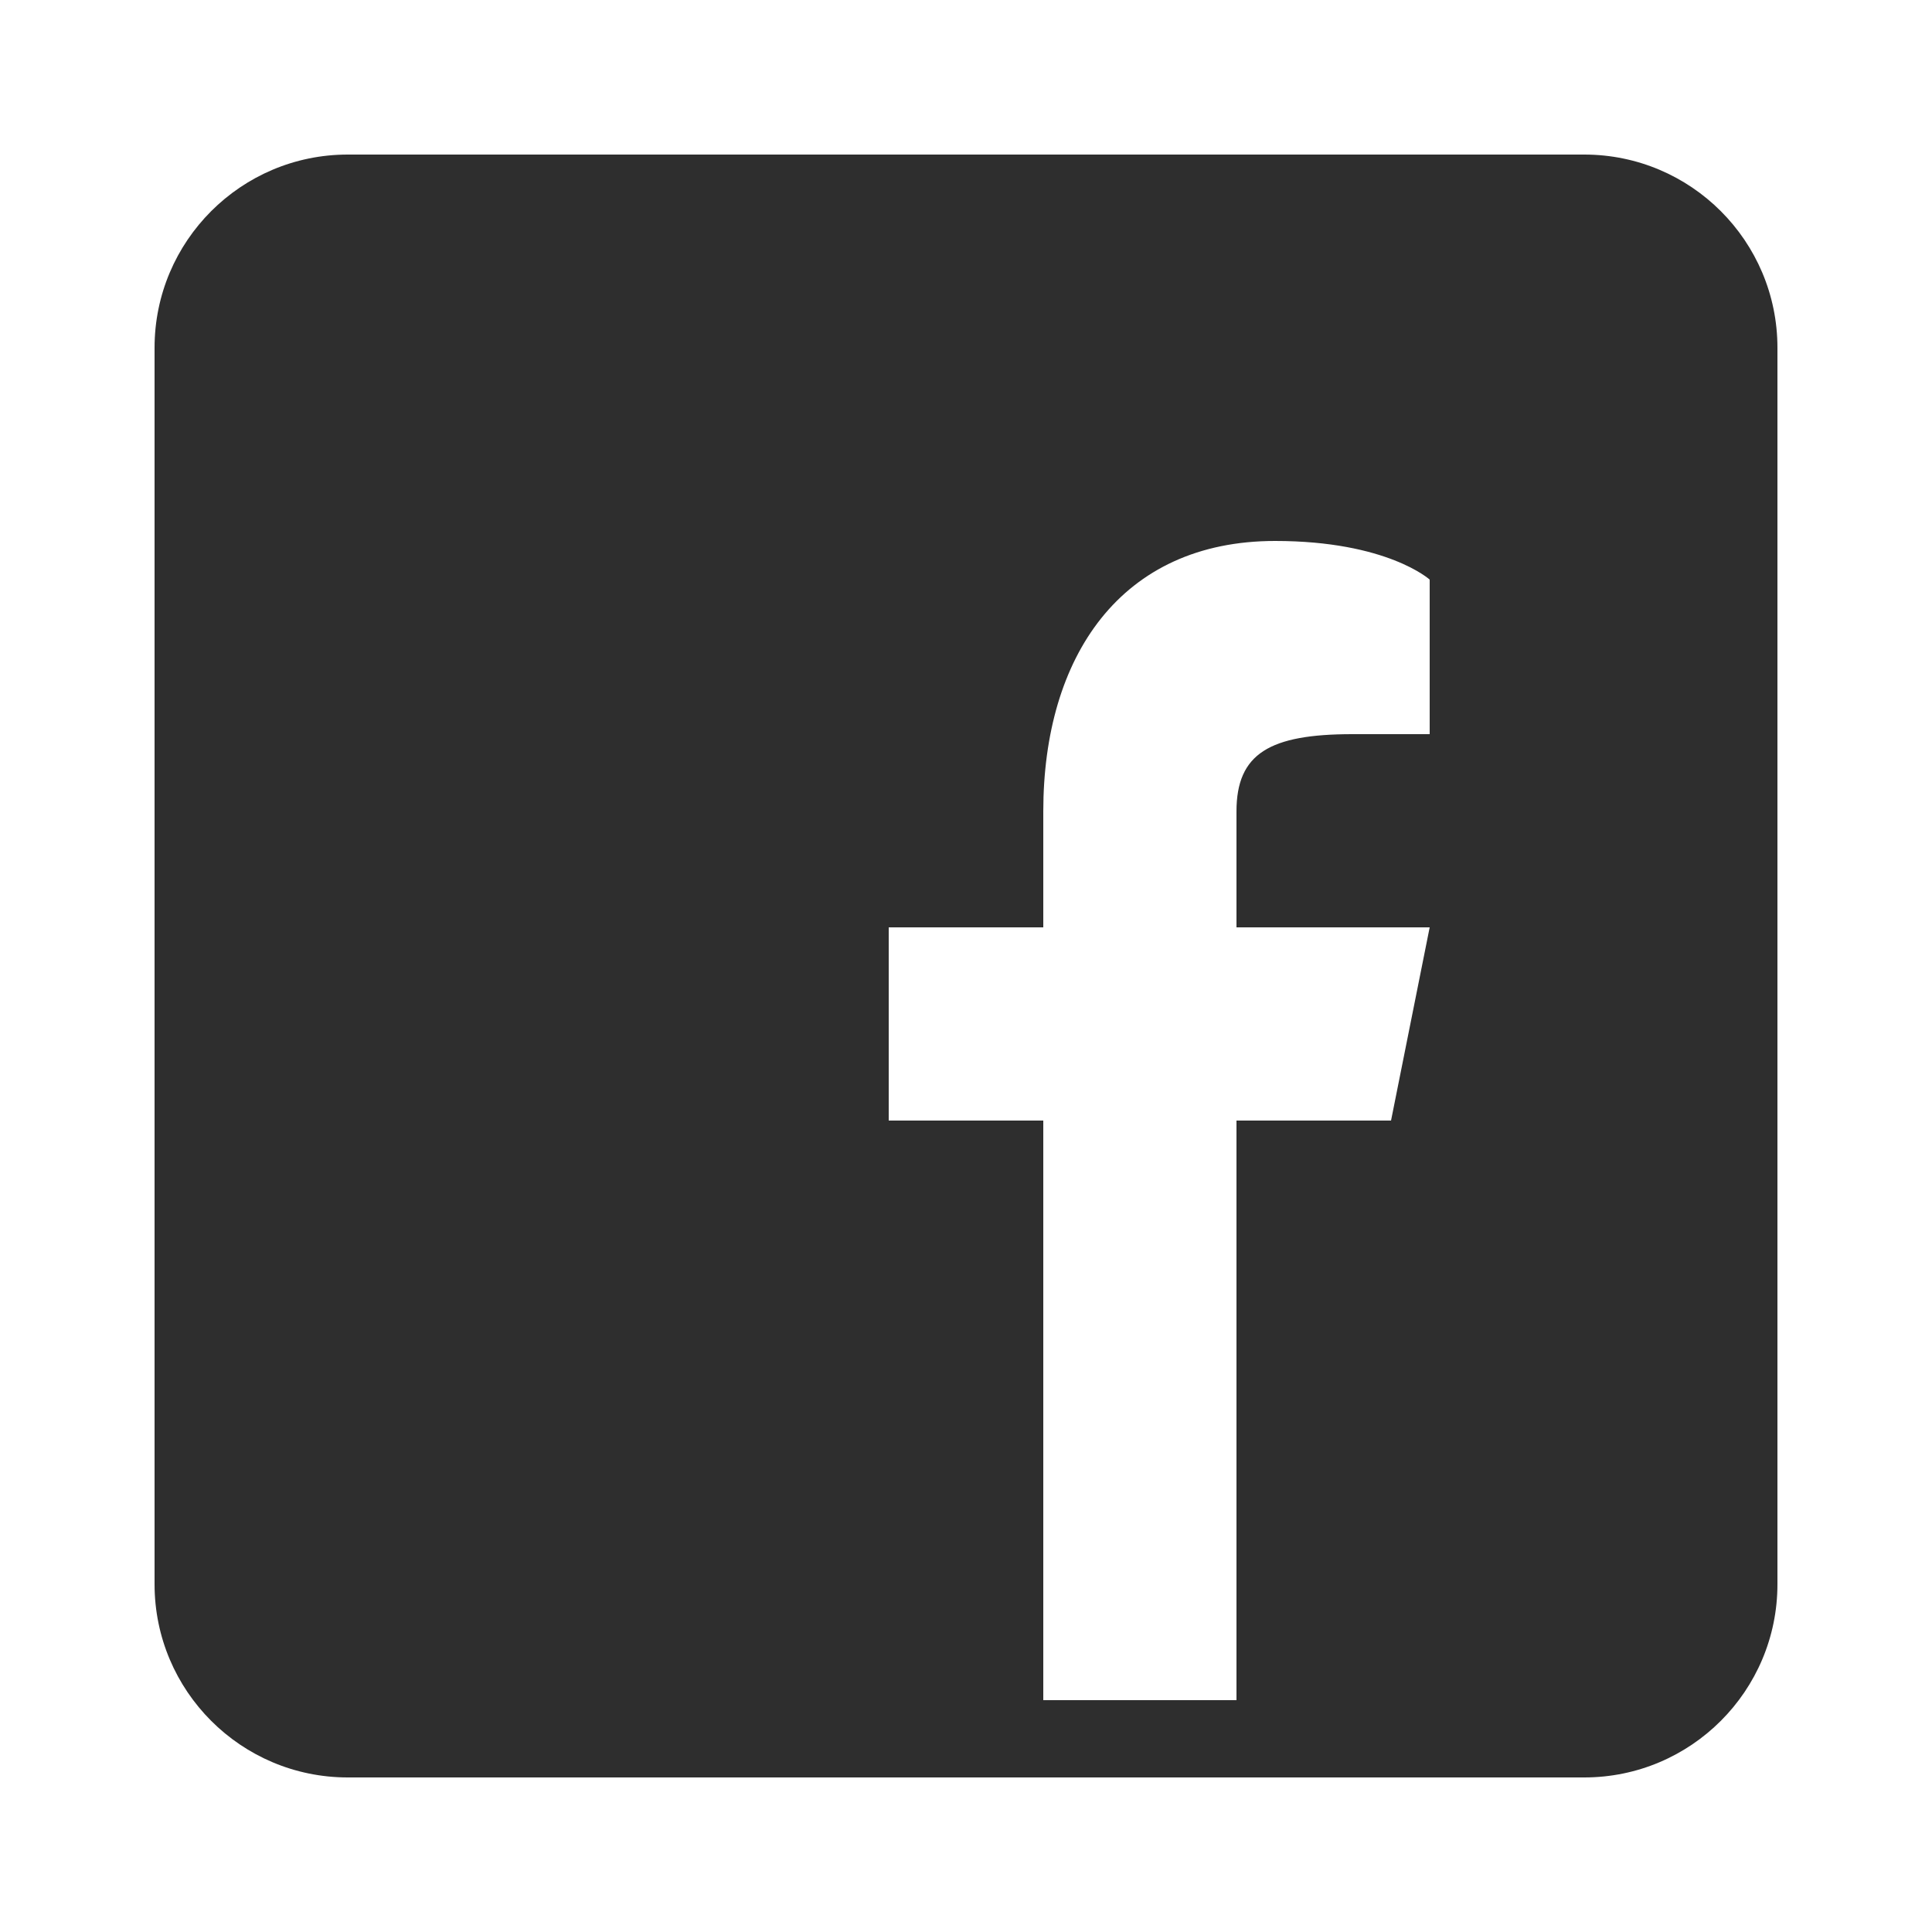
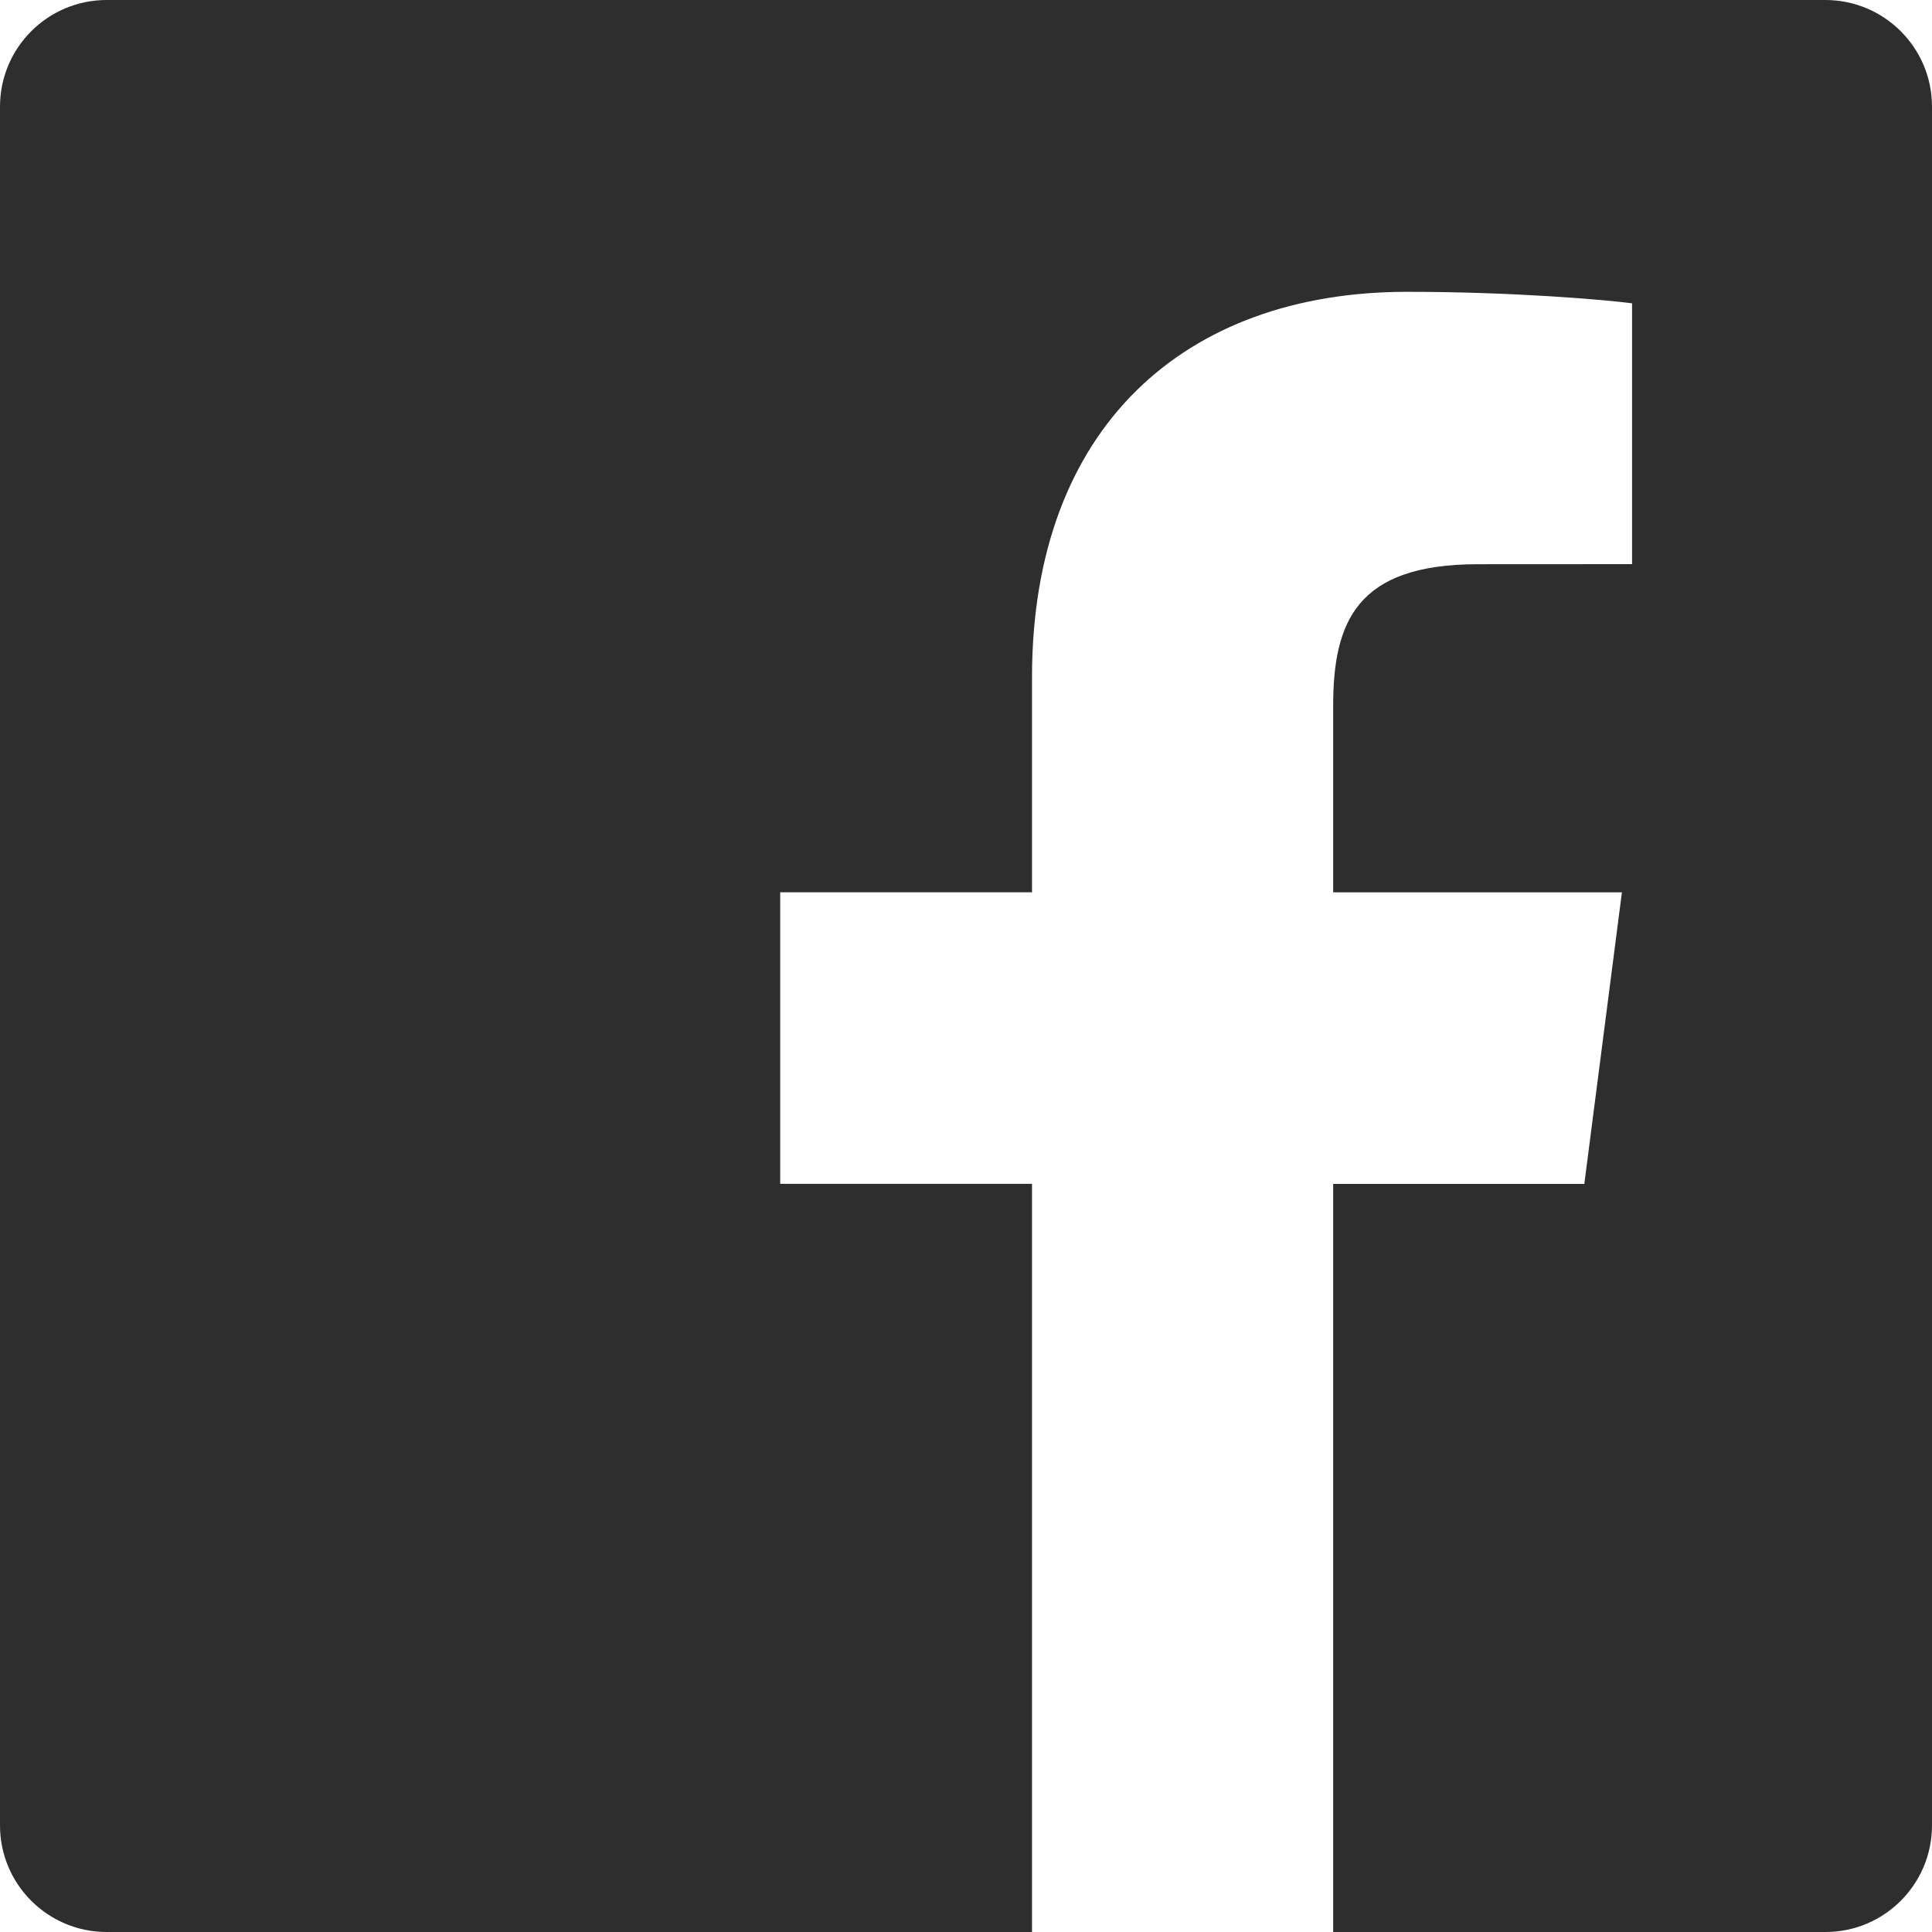
- <svg xmlns="http://www.w3.org/2000/svg" viewBox="0,0,256,256" width="100px" height="100px" fill-rule="nonzero">
-   <g fill="#2e2e2e" fill-rule="nonzero" stroke="none" stroke-width="1" stroke-linecap="butt" stroke-linejoin="miter" stroke-miterlimit="10" stroke-dasharray="" stroke-dashoffset="0" font-family="none" font-weight="none" font-size="none" text-anchor="none" style="mix-blend-mode: normal">
-     <g transform="scale(5.12,5.12)">
-       <path d="M41,4h-32c-2.76,0 -5,2.24 -5,5v32c0,2.76 2.24,5 5,5h32c2.76,0 5,-2.24 5,-5v-32c0,-2.76 -2.24,-5 -5,-5zM37,19h-2c-2.14,0 -3,0.5 -3,2v3h5l-1,5h-4v15h-5v-15h-4v-5h4v-3c0,-4 2,-7 6,-7c2.9,0 4,1 4,1z" />
-     </g>
-   </g>
+ <svg xmlns="http://www.w3.org/2000/svg" width="24" height="24" viewBox="0 0 24 24" fill="#2e2e2e">
+   <path d="M22.675 0h-21.35c-.732 0-1.325.593-1.325 1.325v21.351c0 .731.593 1.324 1.325 1.324h11.495v-9.294h-3.128v-3.622h3.128v-2.671c0-3.1 1.893-4.788 4.659-4.788 1.325 0 2.463.099 2.795.143v3.24l-1.918.001c-1.504 0-1.795.715-1.795 1.763v2.313h3.587l-.467 3.622h-3.12v9.293h6.116c.73 0 1.323-.593 1.323-1.325v-21.35c0-.732-.593-1.325-1.325-1.325z" />
</svg>
